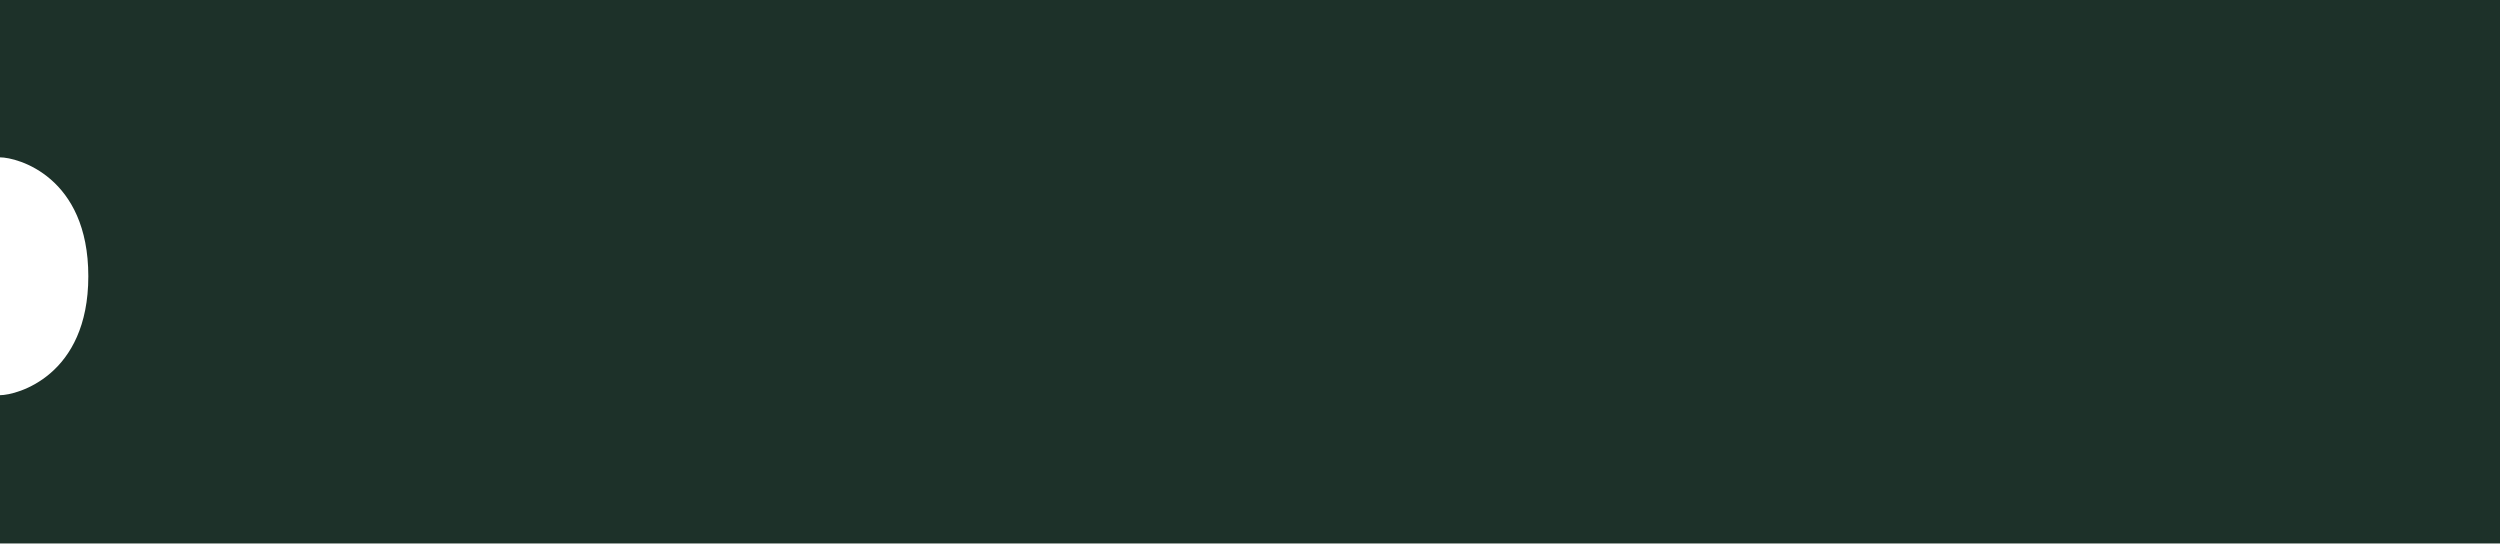
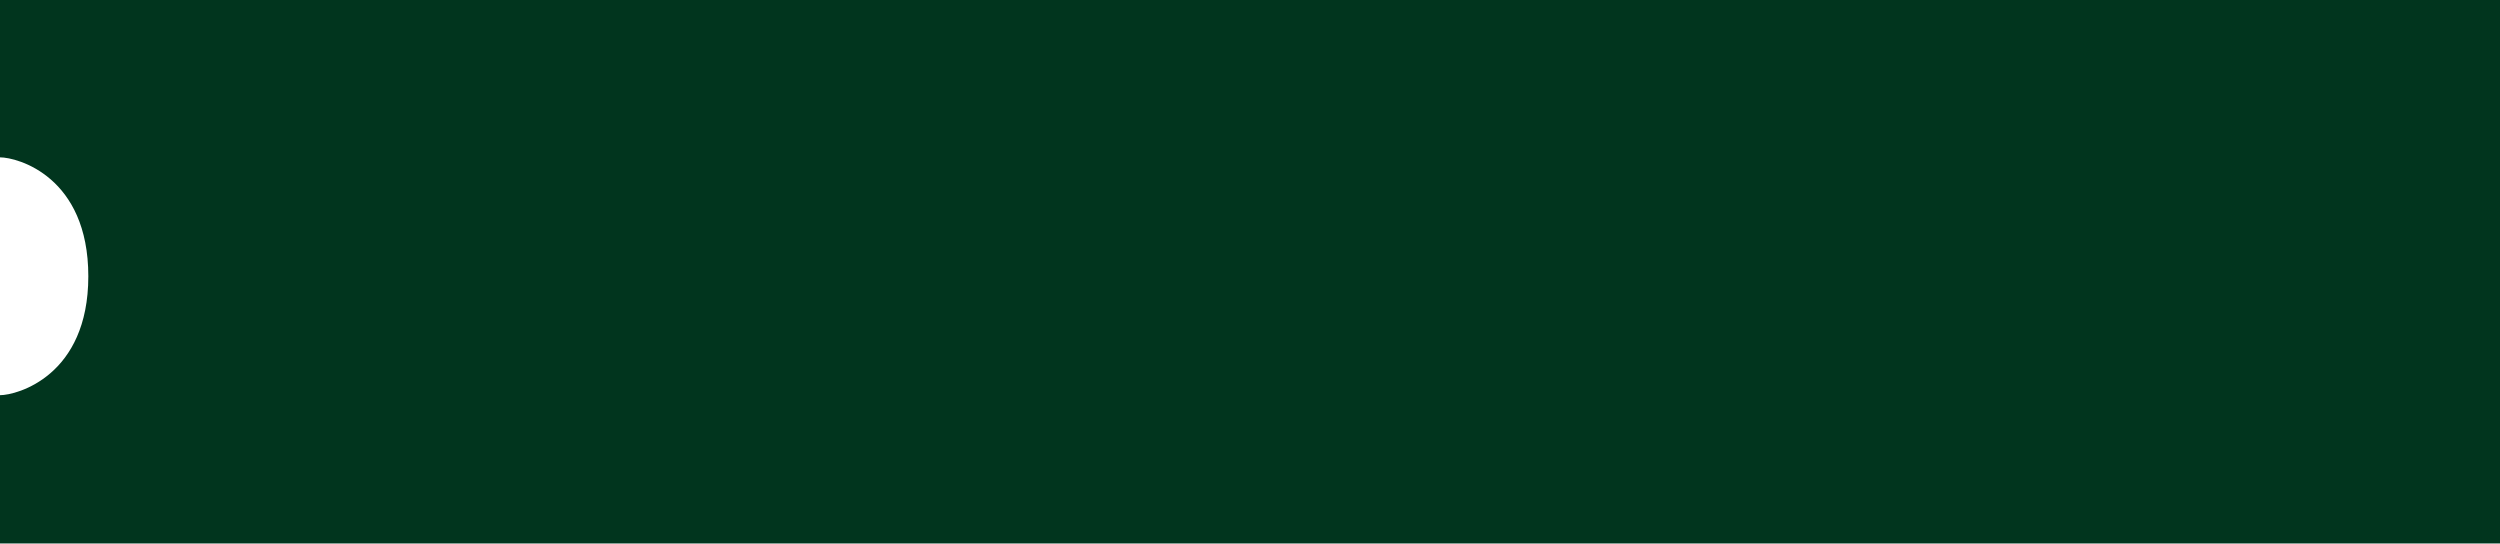
<svg xmlns="http://www.w3.org/2000/svg" version="1.1" id="Layer_1" x="0px" y="0px" width="138px" height="30px" viewBox="0 0 138 30" enable-background="new 0 0 138 30" xml:space="preserve">
-   <path fill="#1D3129" d="M0,0v8.686c0.974,0,4.875,1.064,4.875,6.564S0.939,21.814,0,21.814V30h138V0H0z" />
+   <path fill="#01351e" d="M0,0v8.686c0.974,0,4.875,1.064,4.875,6.564S0.939,21.814,0,21.814V30h138V0H0z" />
</svg>
